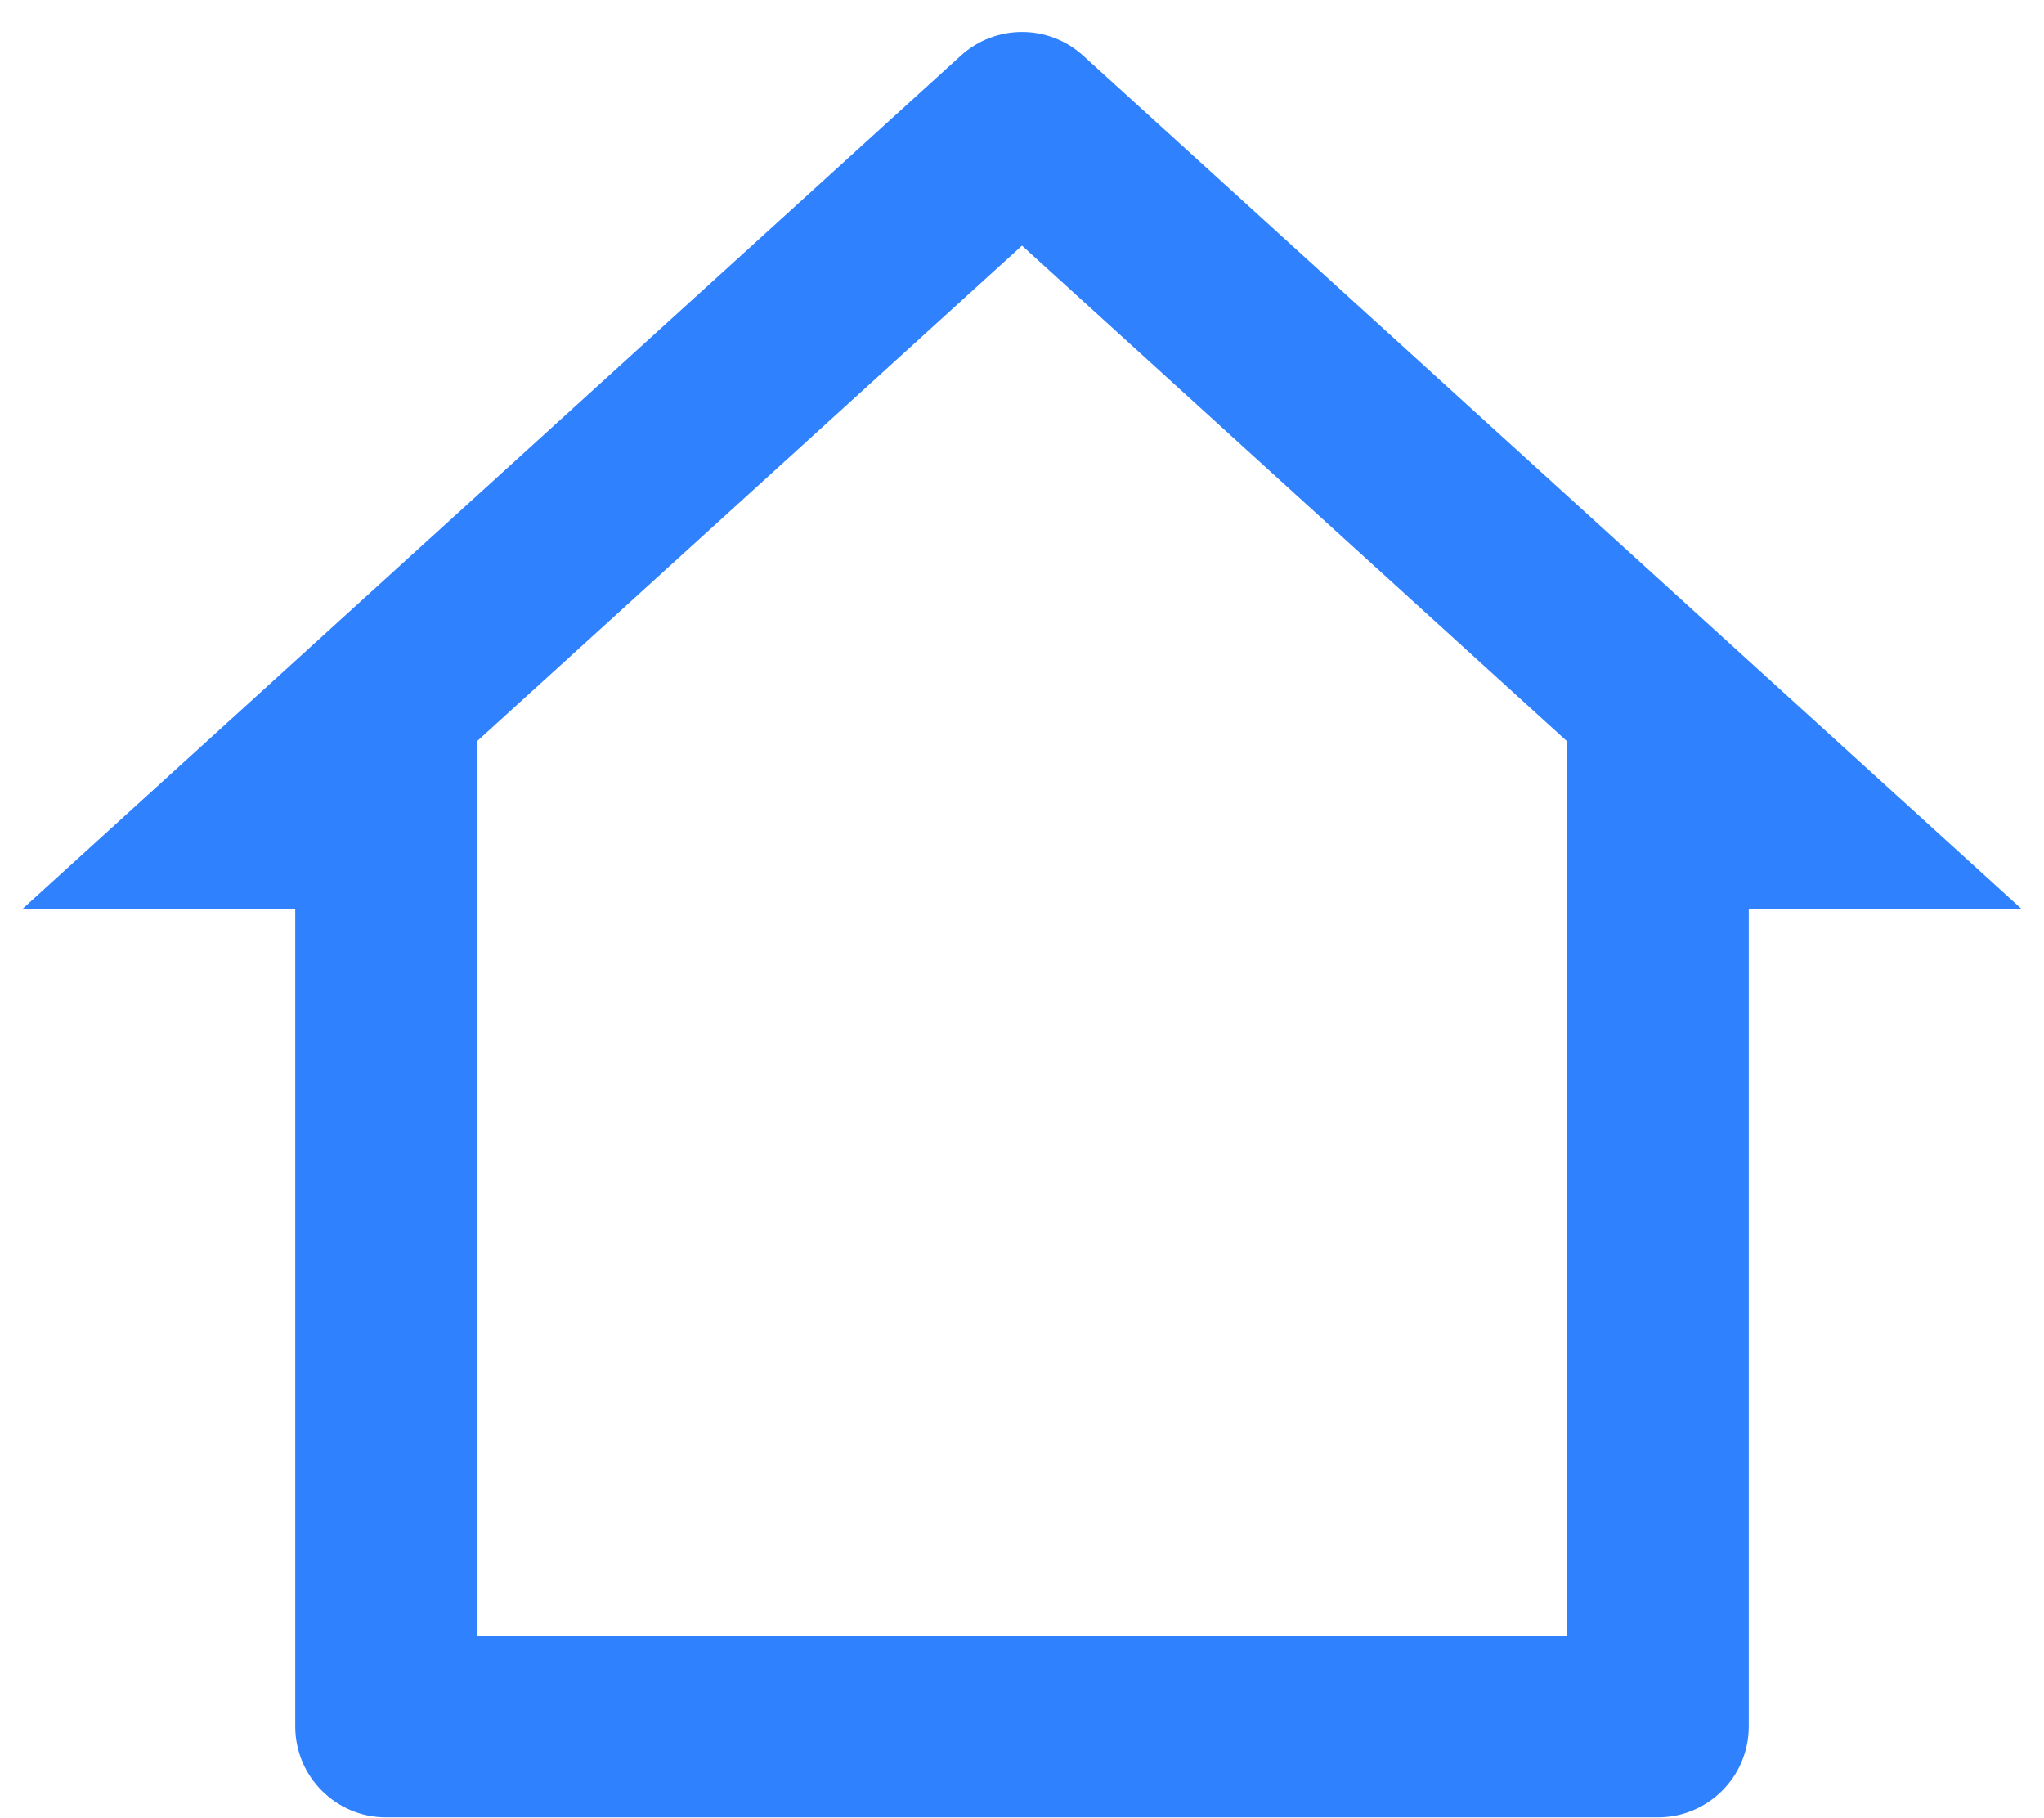
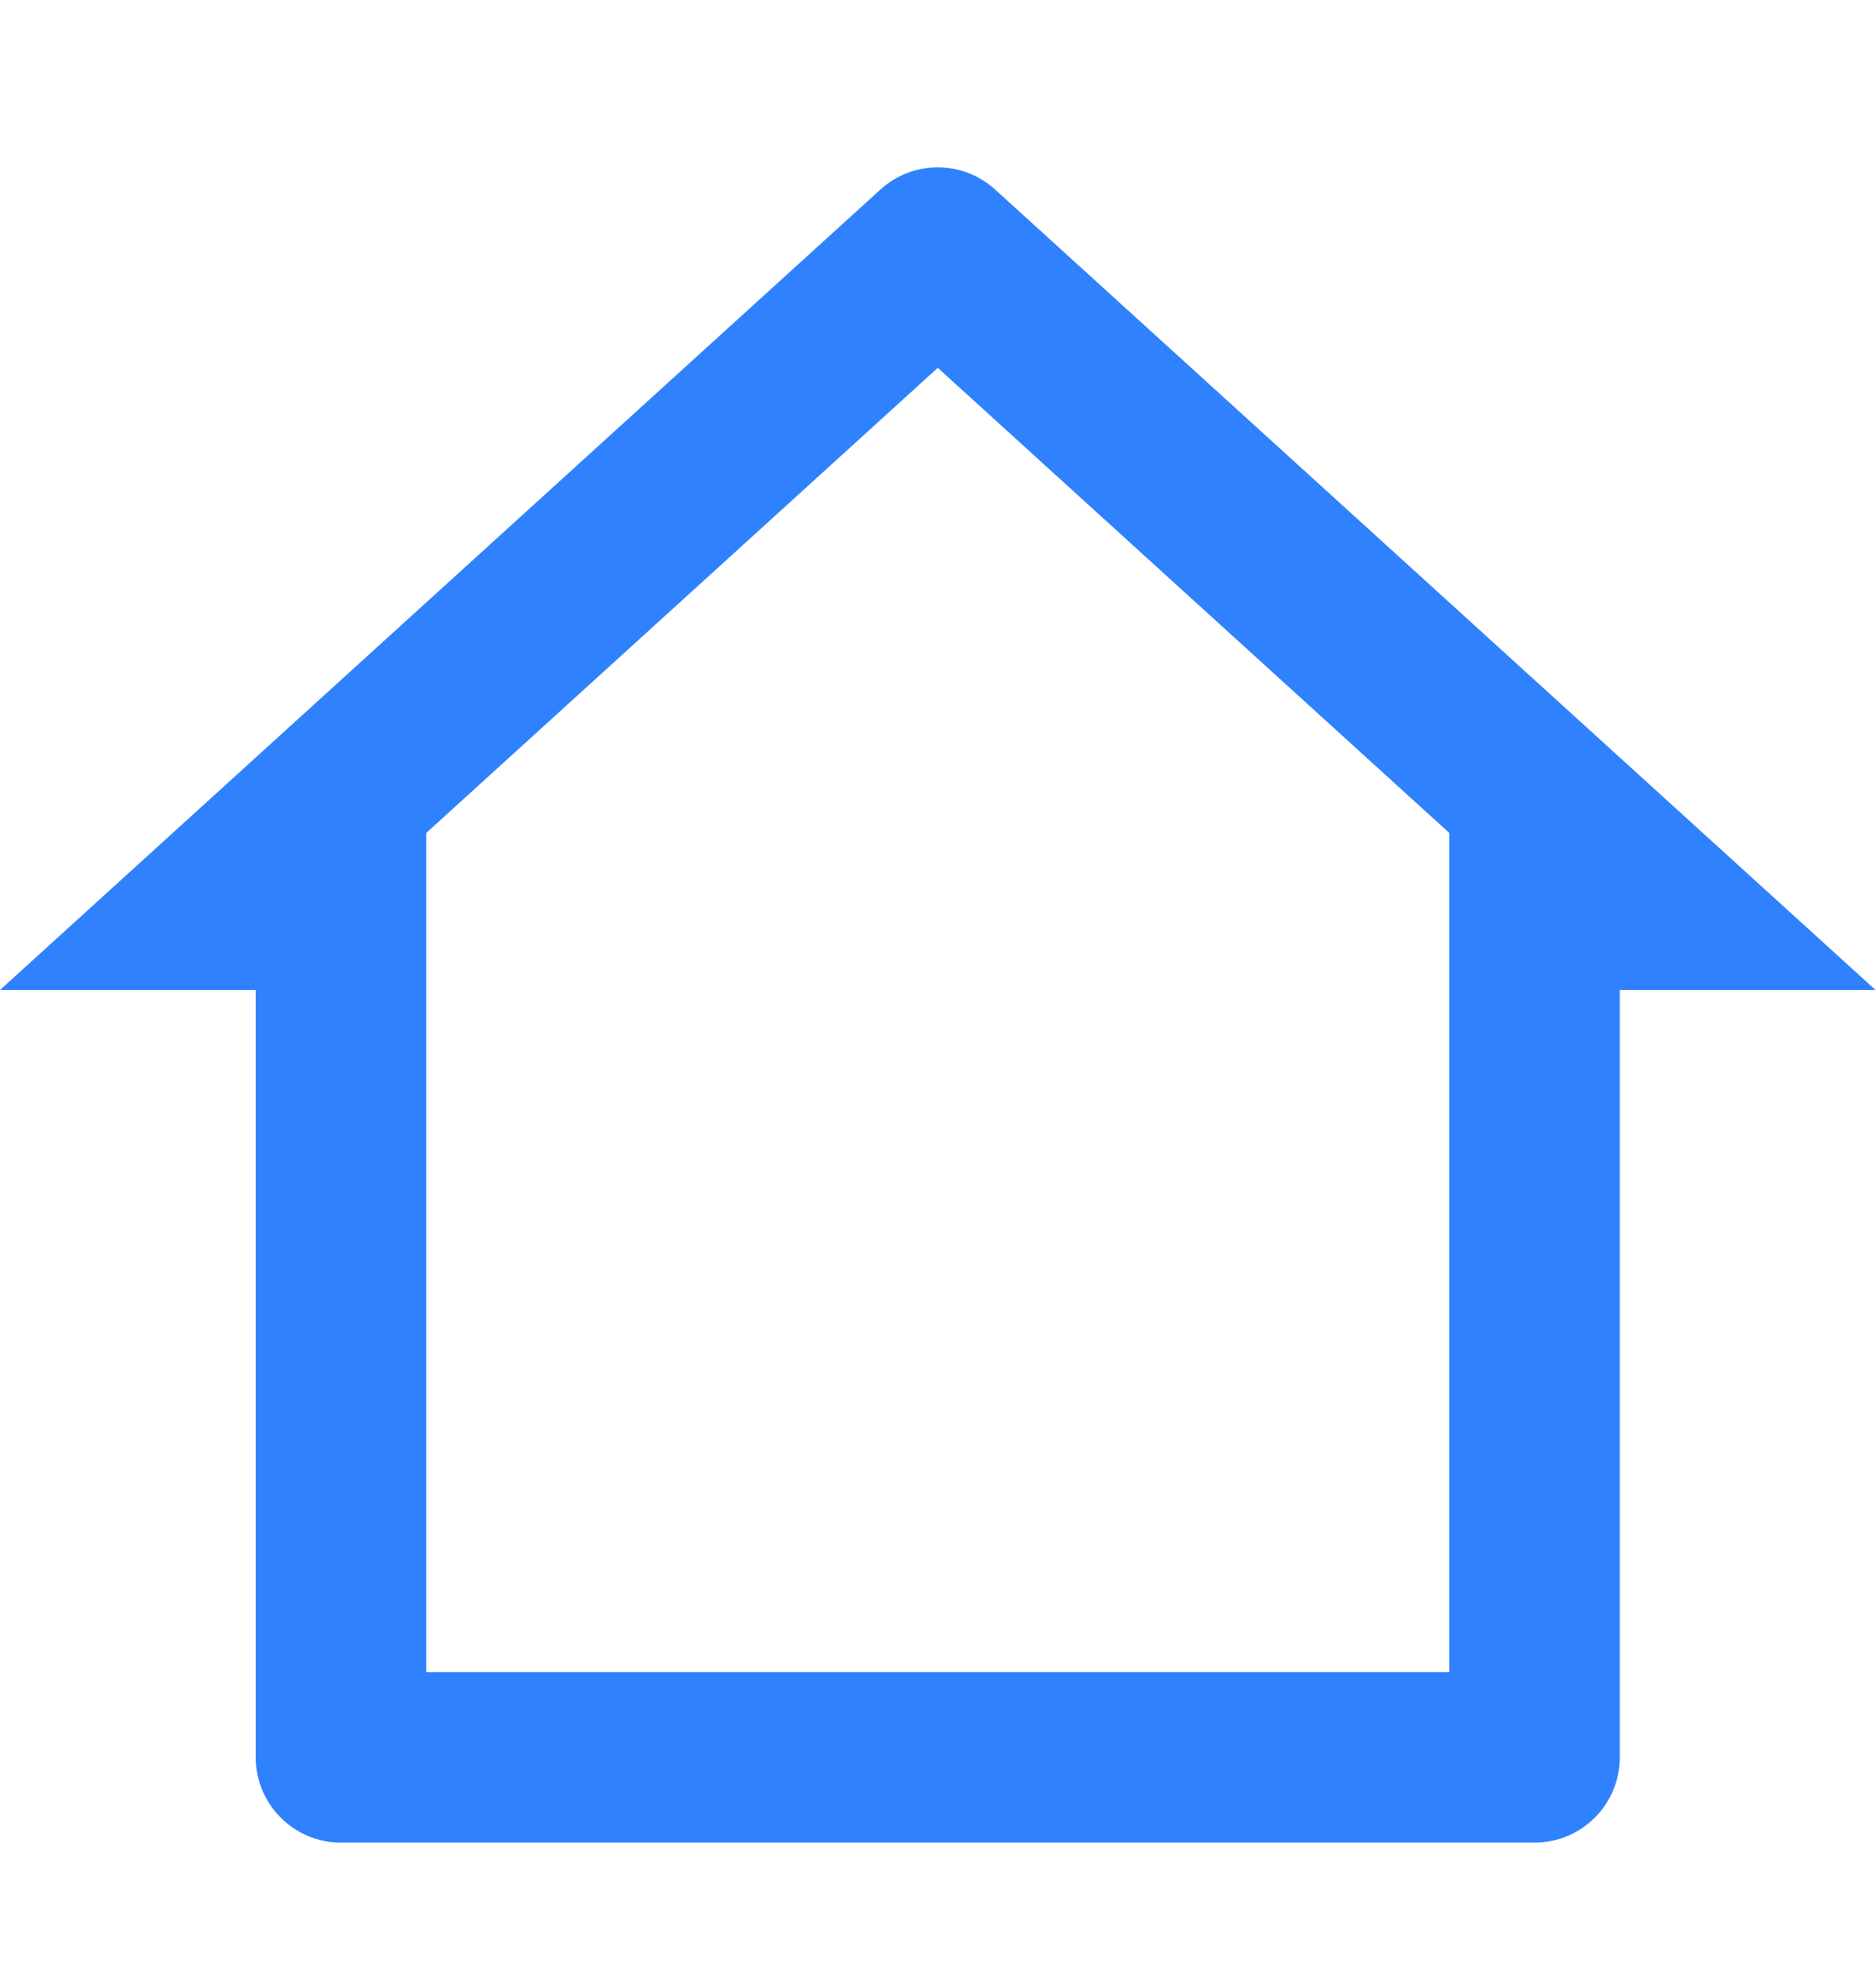
- <svg xmlns="http://www.w3.org/2000/svg" width="18" height="16" viewBox="0 0 22 20" fill="none">
+ <svg xmlns="http://www.w3.org/2000/svg" width="18" height="19" viewBox="0 0 22 20" fill="none">
  <path d="M18 20H4C3.448 20 3 19.552 3 19V10H0L10.327 0.612C10.709 0.265 11.291 0.265 11.673 0.612L22 10H19V19C19 19.552 18.552 20 18 20ZM5 18H17V8.158L11 2.703L5 8.158V18Z" fill="#2F81FD" />
</svg>
